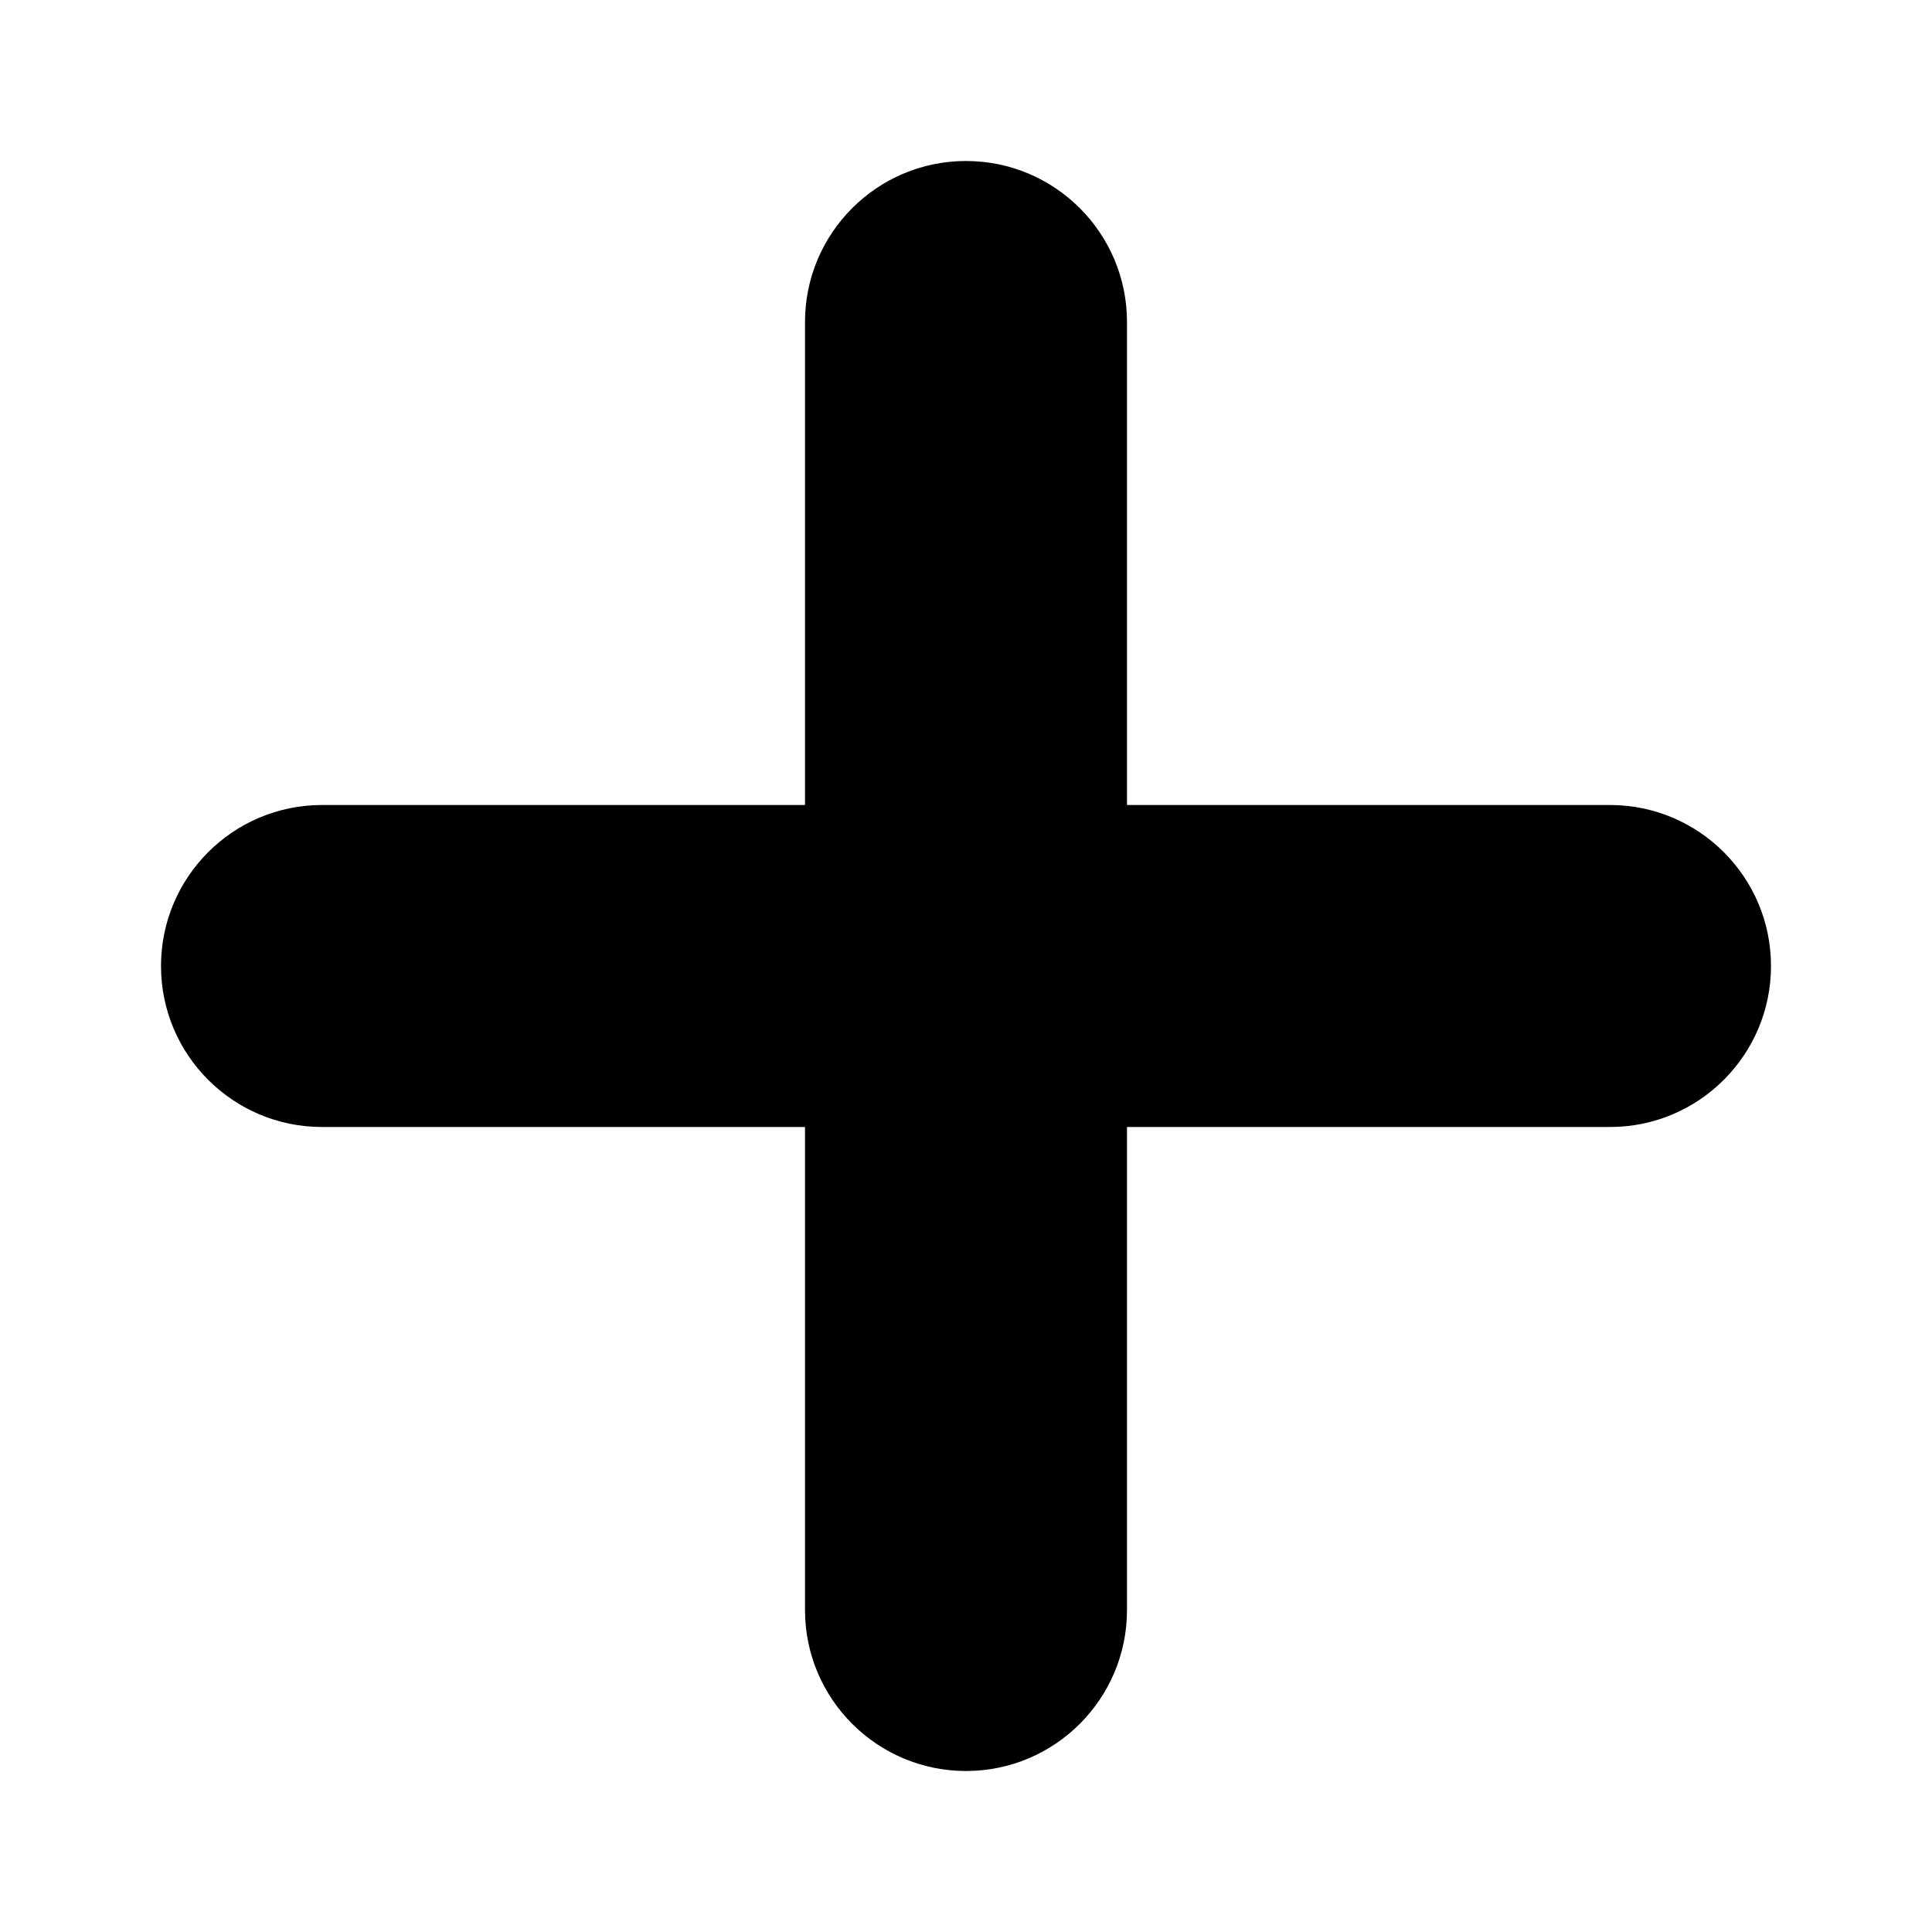
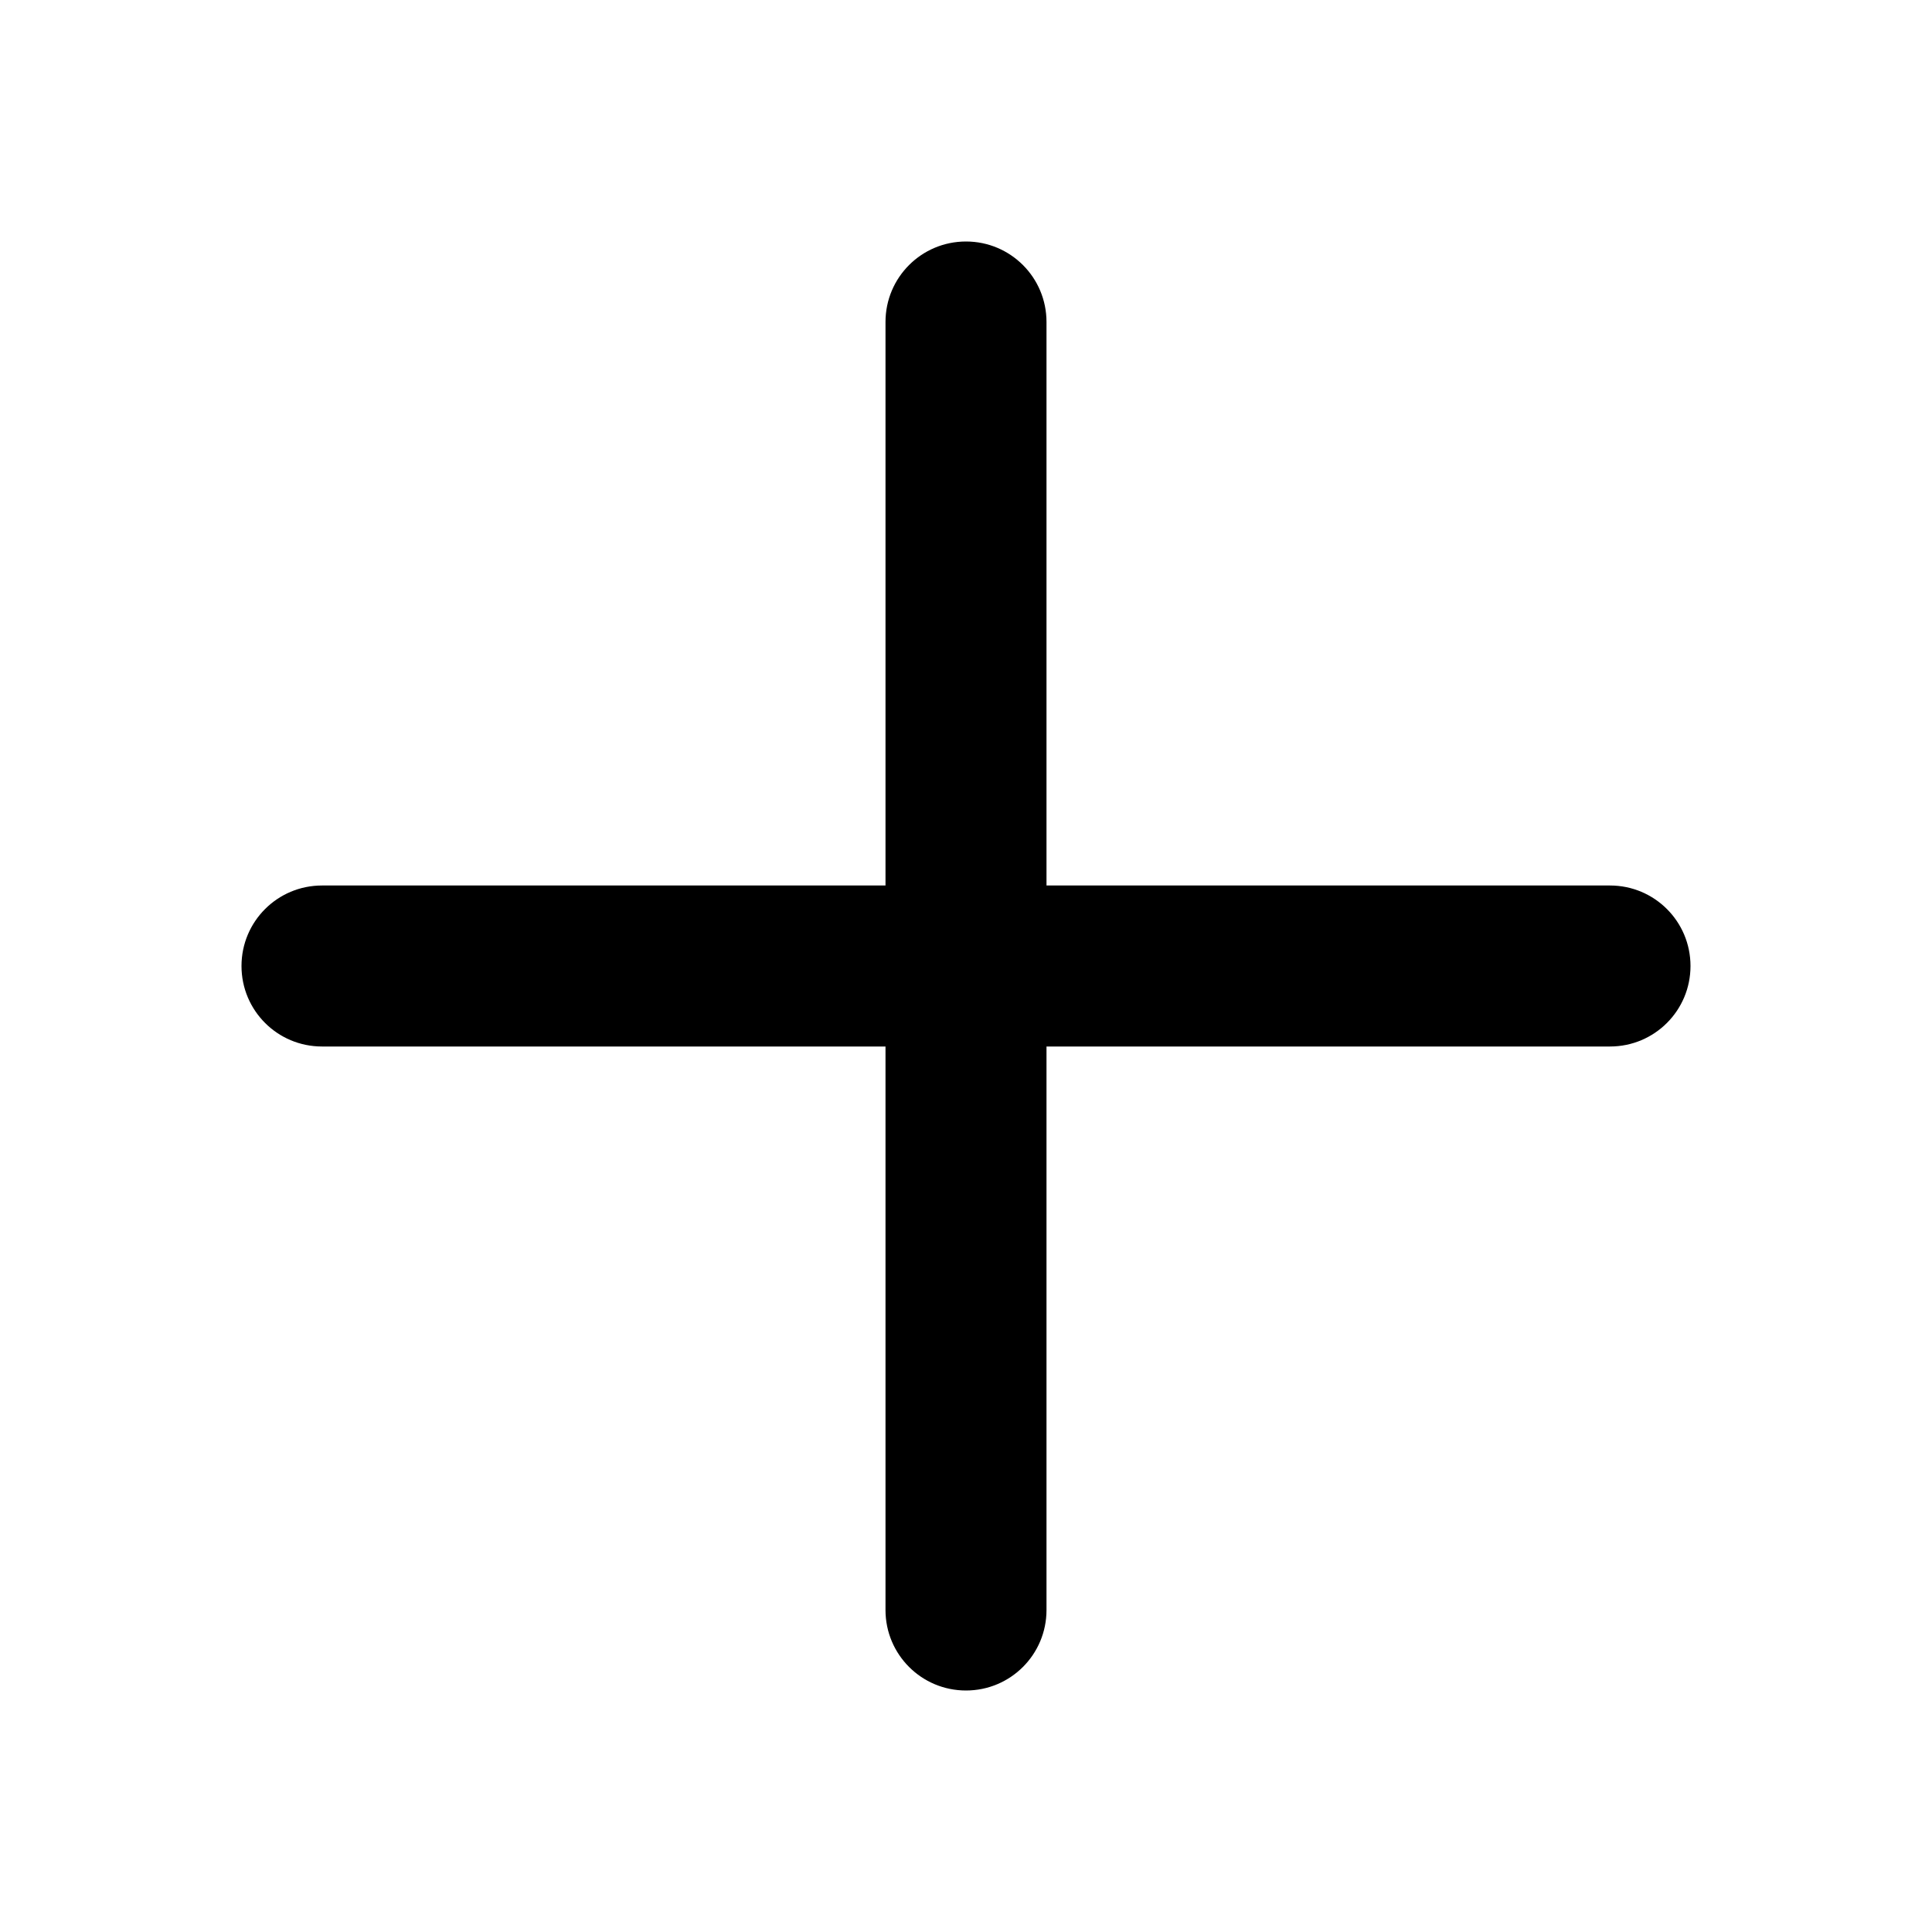
- <svg xmlns="http://www.w3.org/2000/svg" version="1.1" x="0px" y="0px" width="24px" height="24px" viewBox="0 0 24 24" enable-background="new 0 0 24 24" xml:space="preserve">
-   <g id="_x31_6px">
- </g>
-   <g id="_x31_6px-grid" display="none">
- </g>
-   <g id="_x32_4px">
-     <path d="M20,10h-6V4c0-1.104-0.896-2-2-2s-2,0.896-2,2v6H4c-1.104,0-2,0.896-2,2s0.896,2,2,2h6v6c0,1.104,0.896,2,2,2s2-0.896,2-2   v-6h6c1.104,0,2-0.896,2-2S21.104,10,20,10z" />
-   </g>
-   <g id="_x32_4px-grid" display="none">
-     <path display="inline" fill="none" stroke="#FF33FF" stroke-width="0.075" stroke-miterlimit="10" d="M22,12   c0,5.522-4.473,10-10,10S2,17.522,2,12S6.473,2,12,2S22,6.478,22,12z" />
-     <circle display="inline" fill="none" stroke="#FF33FF" stroke-width="0.075" stroke-miterlimit="10" cx="12" cy="12" r="5" />
-     <line display="inline" fill="none" stroke="#FF33FF" stroke-miterlimit="10" x1="4.562" y1="22.75" x2="4.562" y2="22.75" />
-     <line display="inline" fill="none" stroke="#FF33FF" stroke-width="0.075" stroke-miterlimit="10" x1="24" y1="24" x2="0" y2="0" />
-     <line display="inline" fill="none" stroke="#FF33FF" stroke-width="0.075" stroke-miterlimit="10" x1="0" y1="24" x2="24" y2="0" />
-   </g>
-   <g id="_x33_6px">
- </g>
-   <g id="_x33_6px-grid" display="none">
- </g>
-   <g id="_x34_8px">
- </g>
-   <g id="_x34_8px-grid" display="none">
- </g>
-   <g id="_x37_2px">
- </g>
-   <g id="_x37_2px-grid" display="none">
- </g>
-   <g id="_x31_60px">
- </g>
-   <g id="_x31_60px-grid" display="none">
- </g>
+ <svg width="24" height="24" viewBox="0 0 24 24">
+   <path fill-rule="evenodd" d="M20,11 L13,11 L13,4 C13,3.447 12.553,3 12,3 C11.447,3 11,3.447 11,4 L11,11 L4,11 C3.447,11 3,11.447 3,12 C3,12.553 3.447,13 4,13 L11,13 L11,20 C11,20.553 11.447,21 12,21 C12.553,21 13,20.553 13,20 L13,13 L20,13 C20.553,13 21,12.553 21,12 C21,11.447 20.553,11 20,11" />
</svg>
